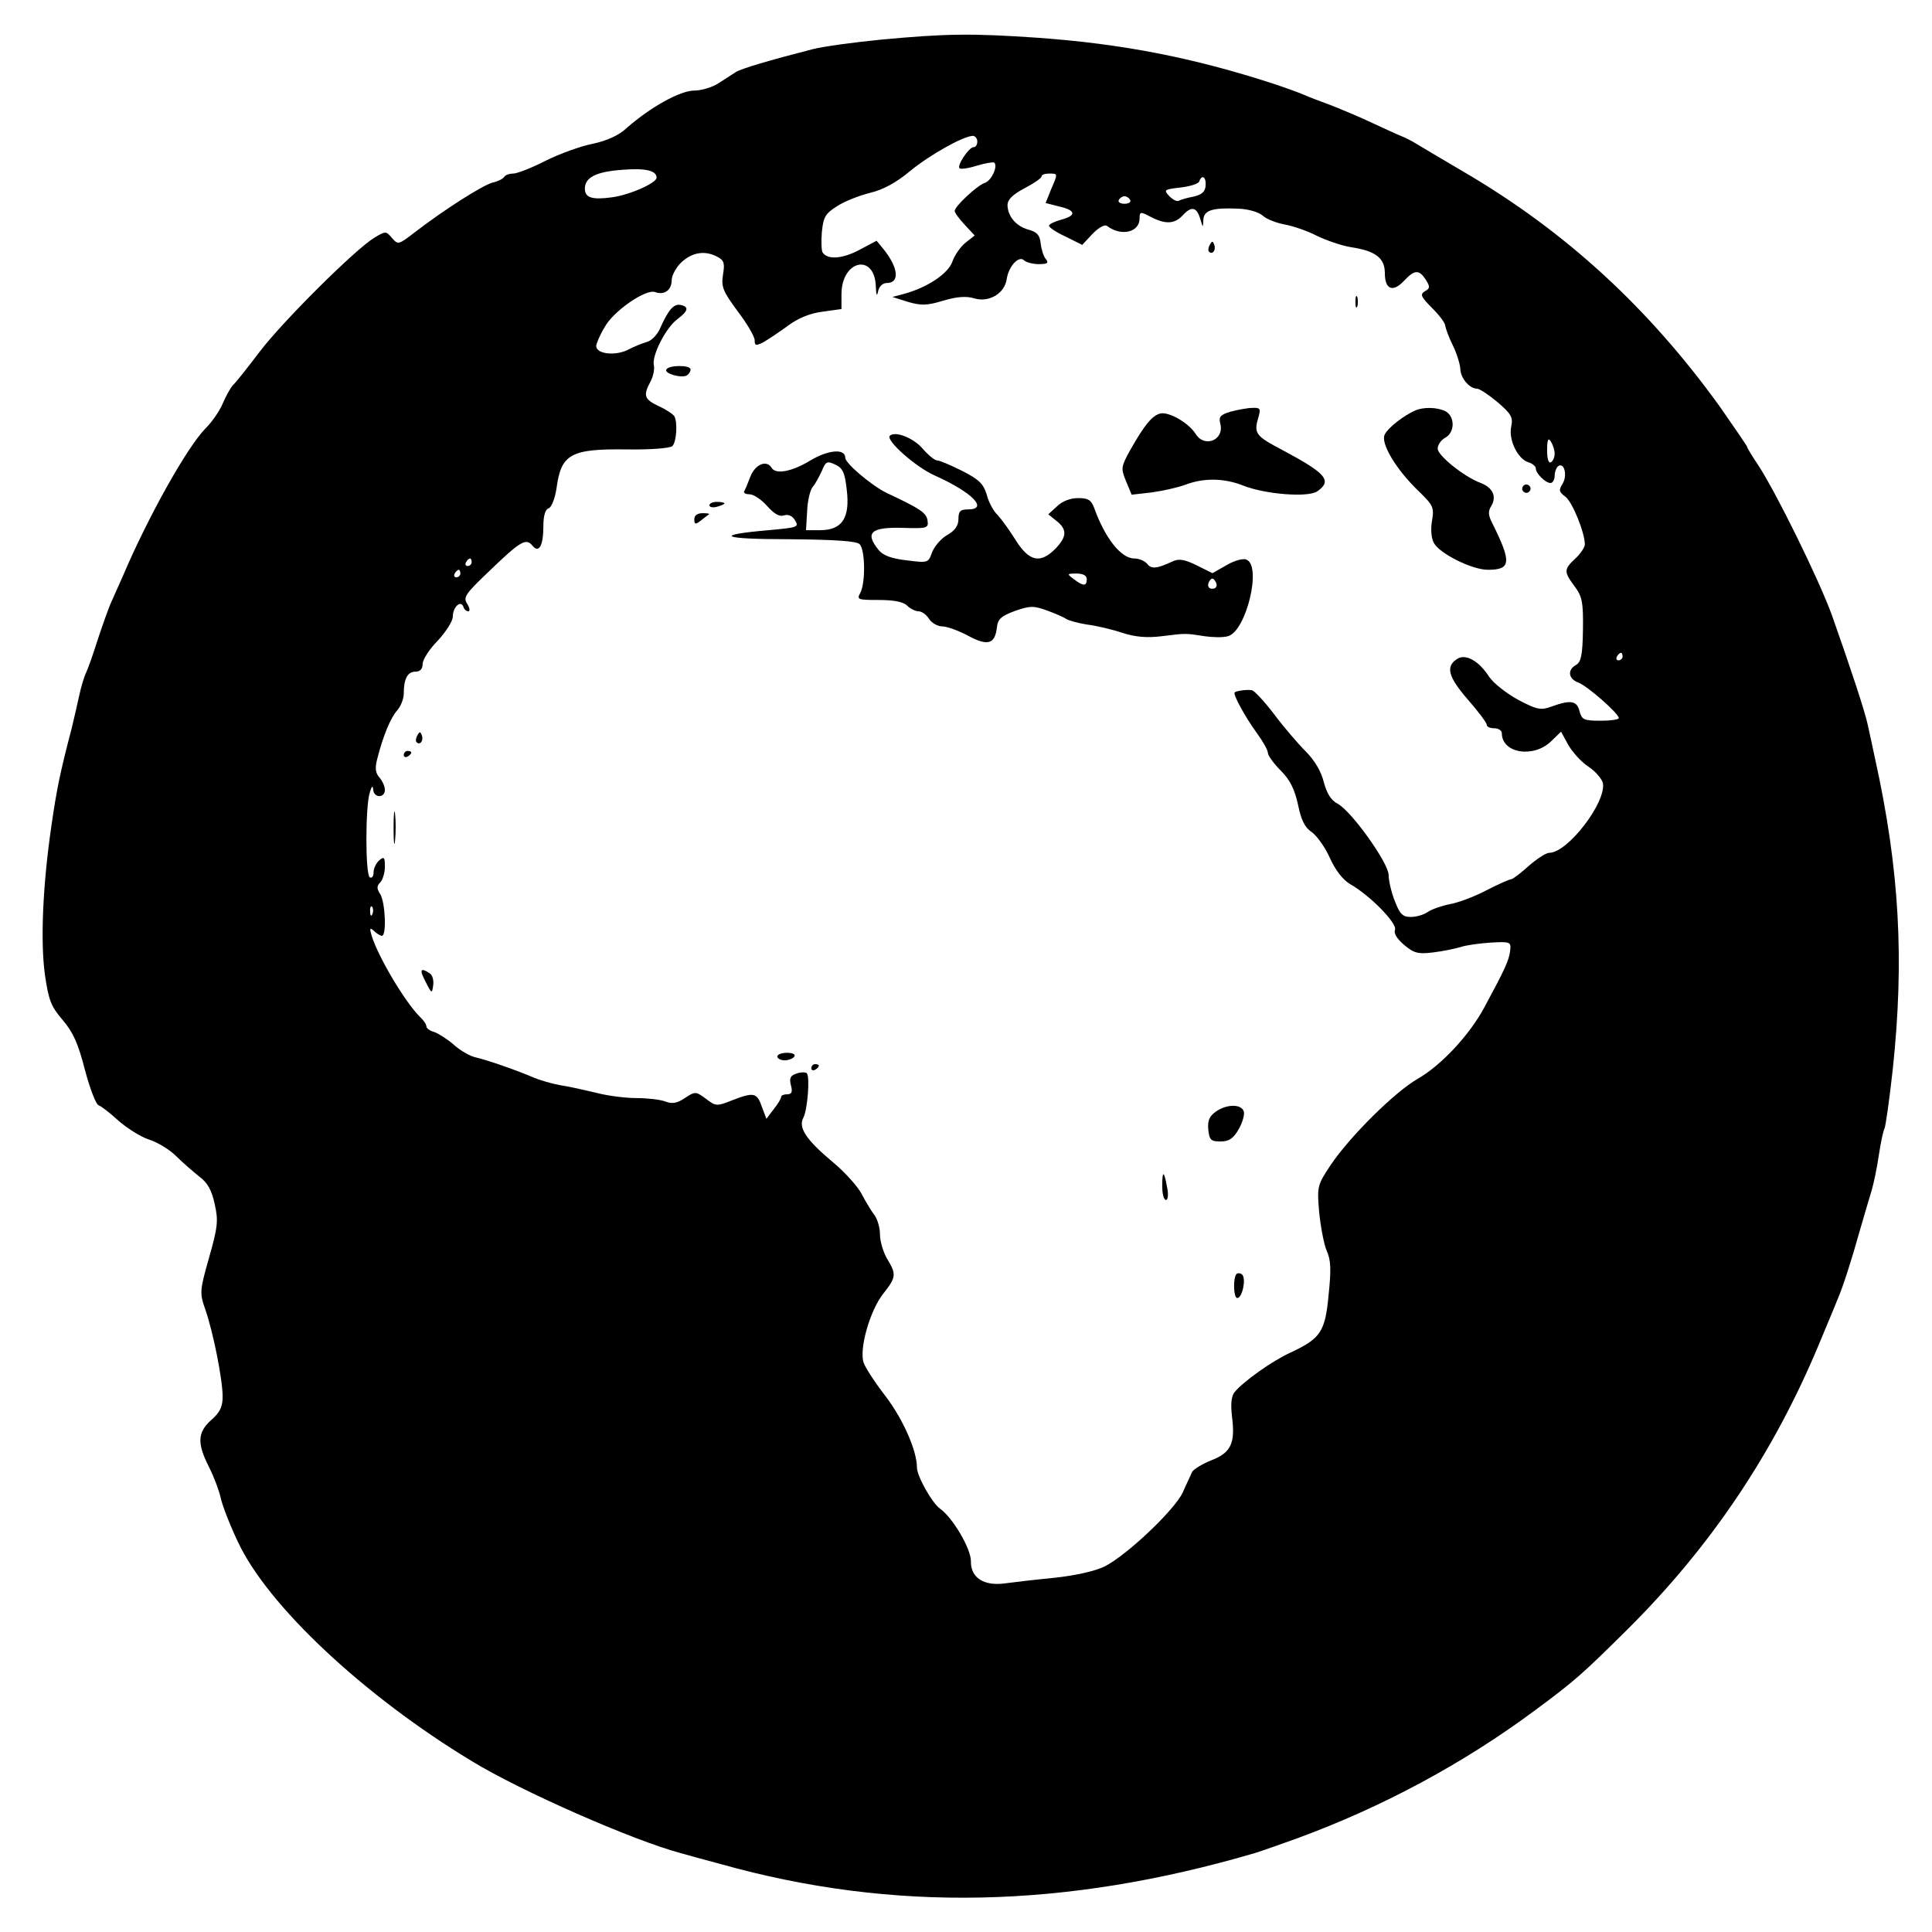
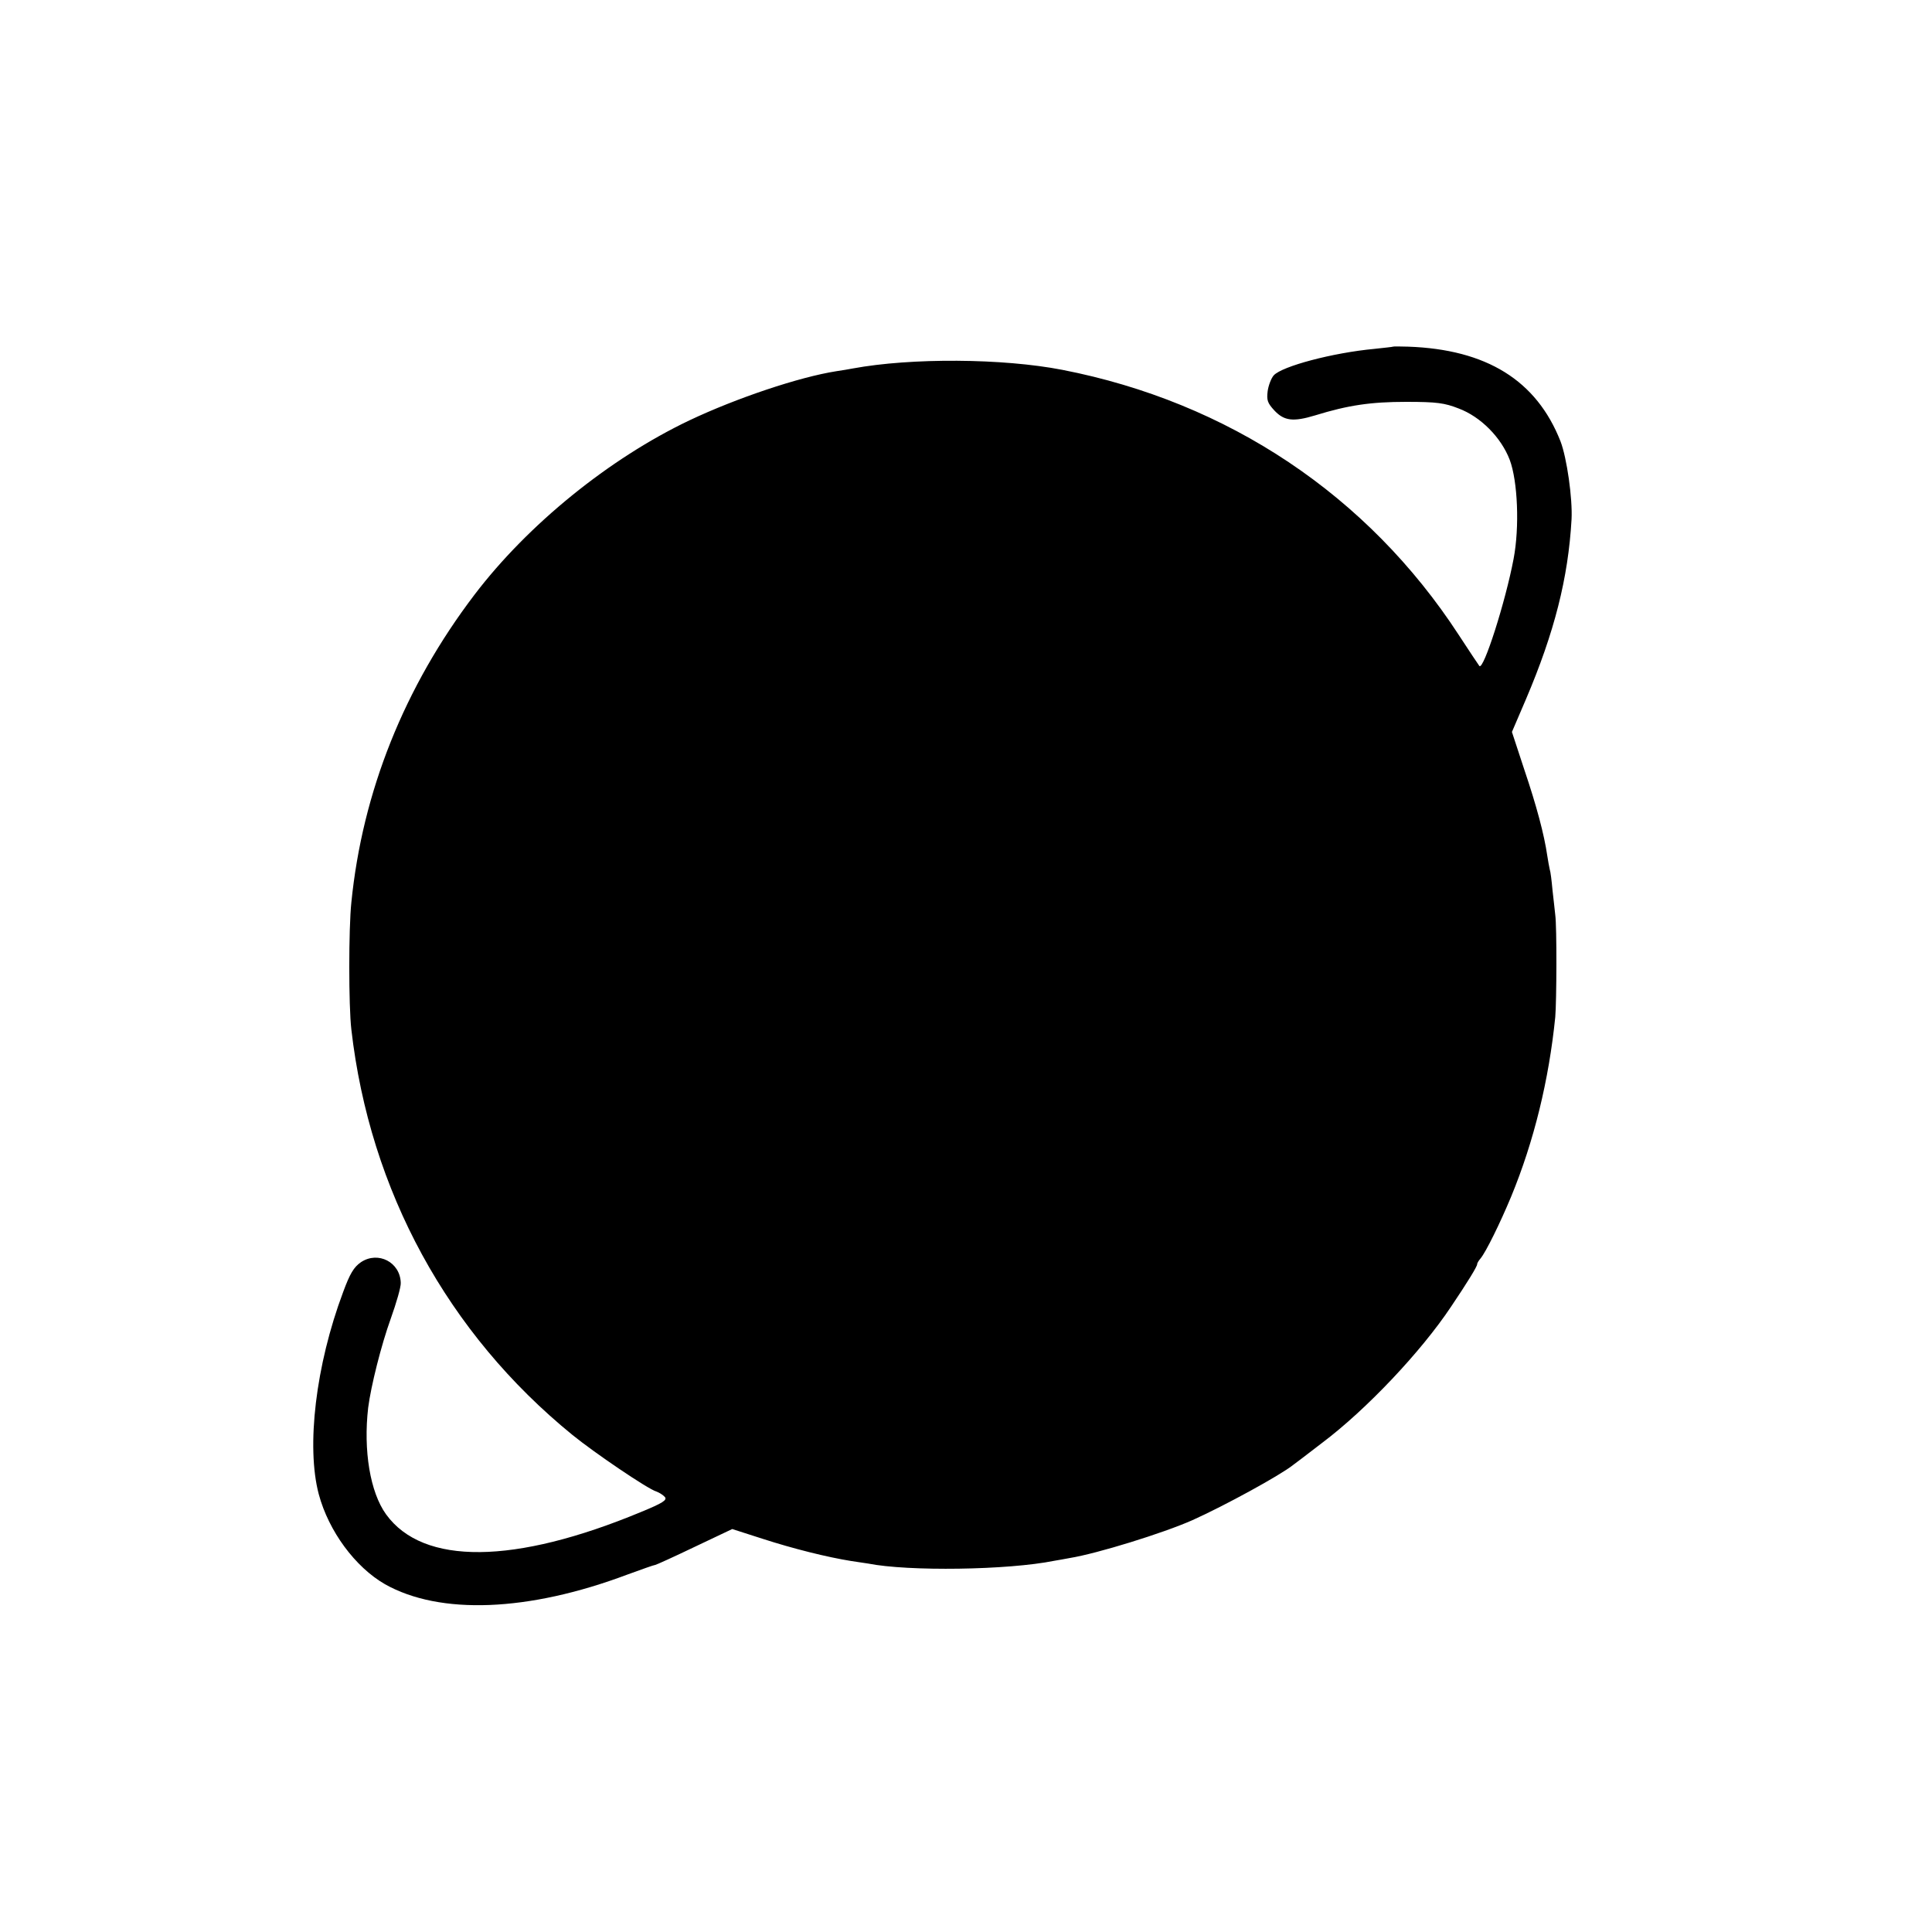
- <svg xmlns="http://www.w3.org/2000/svg" version="1.0" width="512pt" height="512pt" viewBox="0 0 512 512" preserveAspectRatio="xMidYMid meet">
-   <g transform="translate(0,512) scale(0.1,-0.1)" fill="#000000" stroke="none">
-     <path d="M2335 5015 c-71 -7 -152 -18 -180 -25 -117 -30 -191 -52 -205 -61 -8 -5 -28 -18 -45 -29 -16 -11 -46 -20 -65 -20 -37 0 -115 -43 -179 -99 -21 -20 -53 -34 -90 -42 -31 -6 -87 -26 -125 -45 -37 -19 -76 -34 -86 -34 -11 0 -21 -4 -24 -9 -3 -5 -17 -12 -31 -15 -26 -7 -127 -71 -205 -131 -44 -34 -45 -34 -61 -16 -16 19 -17 19 -47 1 -51 -31 -241 -220 -303 -301 -32 -42 -64 -83 -72 -90 -7 -8 -19 -30 -27 -49 -8 -19 -28 -48 -45 -65 -48 -48 -152 -233 -220 -393 -8 -18 -21 -47 -29 -65 -8 -17 -24 -63 -37 -102 -12 -38 -26 -78 -31 -88 -5 -10 -13 -37 -18 -60 -5 -23 -14 -62 -20 -87 -31 -118 -40 -163 -54 -260 -23 -159 -29 -305 -17 -393 10 -68 16 -84 47 -120 28 -33 41 -62 59 -132 13 -49 29 -91 36 -94 7 -2 31 -21 53 -41 23 -20 59 -43 81 -50 22 -7 54 -26 72 -44 17 -17 45 -41 61 -54 22 -16 33 -36 41 -73 10 -44 8 -61 -15 -142 -25 -88 -25 -94 -10 -137 21 -60 46 -186 46 -231 0 -27 -7 -42 -30 -62 -37 -33 -38 -62 -6 -125 13 -26 27 -63 31 -82 4 -19 24 -71 45 -115 78 -169 334 -409 620 -582 131 -80 427 -210 554 -244 17 -5 65 -18 106 -29 456 -128 914 -118 1415 29 17 5 67 23 112 39 224 82 441 198 633 341 104 77 125 96 241 211 221 219 389 468 510 759 22 53 44 105 48 116 15 34 38 106 60 185 12 41 26 89 31 105 5 17 14 58 19 93 5 34 12 66 15 71 3 5 13 76 22 157 31 291 18 530 -47 824 -5 25 -14 64 -19 88 -8 38 -46 152 -95 291 -34 94 -148 326 -196 399 -16 24 -29 45 -29 48 0 2 -33 50 -72 106 -188 261 -408 464 -678 622 -63 37 -122 72 -130 77 -8 5 -25 14 -38 19 -13 5 -46 21 -75 34 -29 14 -77 34 -107 46 -30 11 -64 24 -75 29 -11 5 -47 18 -80 29 -212 69 -401 106 -626 122 -175 12 -242 11 -414 -5z m255 -270 c0 -8 -4 -15 -10 -15 -12 0 -45 -49 -37 -56 3 -3 24 0 46 7 23 7 43 10 46 8 10 -10 -8 -49 -26 -54 -20 -7 -79 -62 -79 -74 0 -5 12 -21 26 -36 l27 -29 -24 -19 c-13 -10 -29 -33 -35 -50 -11 -32 -66 -69 -129 -86 l-30 -8 41 -13 c35 -10 50 -10 93 3 37 11 62 13 84 6 39 -11 80 14 85 52 5 33 32 63 46 49 5 -5 23 -10 39 -10 22 0 27 3 19 13 -6 6 -12 25 -14 41 -2 23 -10 31 -31 37 -34 9 -56 35 -57 65 0 15 13 28 45 45 25 13 45 27 45 31 0 5 9 8 20 8 24 0 24 1 5 -43 l-14 -35 35 -9 c45 -10 48 -24 7 -35 -18 -5 -33 -12 -33 -16 0 -5 20 -18 44 -29 l44 -22 28 30 c17 17 32 25 38 20 37 -28 86 -17 86 20 0 18 2 19 30 4 39 -20 63 -19 85 5 23 25 37 21 46 -11 7 -23 7 -23 8 -2 1 26 24 33 93 30 26 -1 54 -9 65 -19 10 -9 36 -19 58 -23 22 -4 60 -17 85 -30 25 -12 65 -26 90 -30 66 -10 90 -29 90 -69 0 -43 21 -52 51 -20 28 30 40 30 58 2 11 -18 11 -22 -3 -30 -13 -8 -11 -14 19 -44 19 -19 35 -40 35 -47 1 -7 9 -30 20 -52 11 -22 19 -50 20 -62 0 -24 24 -53 44 -53 7 0 31 -16 55 -36 36 -31 41 -40 36 -64 -8 -35 17 -86 45 -95 11 -3 20 -11 20 -16 0 -14 26 -39 39 -39 6 0 11 9 11 19 0 11 5 23 10 26 16 10 24 -26 11 -47 -11 -17 -9 -22 7 -34 18 -12 52 -95 52 -127 0 -7 -11 -24 -25 -37 -31 -29 -31 -35 -2 -74 20 -27 23 -42 22 -115 -1 -67 -5 -85 -18 -93 -24 -13 -21 -37 6 -47 24 -9 107 -82 107 -94 0 -4 -22 -7 -49 -7 -44 0 -49 3 -55 25 -7 28 -23 31 -73 13 -30 -11 -39 -9 -89 17 -31 17 -66 44 -78 62 -27 42 -62 61 -84 47 -32 -20 -24 -48 28 -108 27 -31 50 -61 50 -67 0 -5 9 -9 20 -9 11 0 20 -6 20 -13 0 -53 83 -67 130 -22 l27 26 19 -35 c11 -19 35 -46 54 -58 19 -13 36 -33 38 -44 8 -52 -94 -184 -142 -184 -9 0 -33 -16 -55 -35 -21 -19 -42 -35 -46 -35 -4 0 -34 -13 -65 -29 -32 -17 -75 -33 -97 -37 -21 -4 -47 -13 -58 -20 -11 -8 -31 -14 -46 -14 -22 0 -29 7 -43 43 -9 23 -16 54 -16 68 0 32 -99 170 -135 189 -18 9 -29 28 -37 58 -7 28 -24 57 -48 81 -20 20 -58 64 -84 99 -26 34 -53 63 -59 63 -15 2 -41 -2 -45 -6 -5 -5 27 -64 59 -108 16 -22 29 -45 29 -52 0 -7 15 -28 34 -47 25 -25 37 -50 46 -91 8 -40 18 -60 36 -72 13 -9 35 -39 48 -68 15 -33 34 -58 54 -70 53 -30 125 -104 119 -121 -4 -9 5 -24 24 -40 26 -22 37 -25 77 -20 26 3 58 10 72 14 14 5 50 10 80 12 53 3 55 2 52 -22 -3 -25 -14 -49 -68 -149 -39 -73 -114 -154 -177 -190 -61 -35 -180 -153 -231 -229 -35 -53 -36 -56 -30 -125 4 -40 13 -86 20 -102 11 -24 12 -50 5 -116 -9 -98 -21 -116 -100 -153 -49 -22 -126 -77 -149 -105 -9 -11 -11 -32 -7 -66 9 -70 -3 -95 -55 -115 -25 -10 -47 -24 -51 -31 -3 -8 -15 -32 -25 -55 -22 -46 -146 -164 -206 -195 -24 -12 -76 -24 -131 -30 -51 -5 -111 -12 -133 -15 -57 -8 -92 15 -91 59 0 33 -48 115 -82 139 -21 15 -61 86 -61 109 0 44 -36 126 -81 186 -28 36 -55 77 -60 91 -13 35 16 139 52 184 34 43 35 51 10 92 -10 17 -19 46 -19 65 0 18 -7 40 -14 50 -7 9 -22 33 -33 54 -10 21 -46 61 -80 89 -69 58 -90 90 -76 116 11 21 18 109 9 118 -4 3 -16 3 -27 -1 -16 -5 -20 -12 -15 -31 5 -18 2 -24 -10 -24 -9 0 -16 -3 -16 -7 0 -5 -9 -19 -20 -33 l-19 -25 -12 32 c-13 38 -22 39 -79 17 -40 -16 -43 -16 -69 4 -27 20 -29 20 -56 2 -21 -14 -34 -16 -52 -9 -13 5 -48 9 -77 9 -28 0 -76 6 -106 14 -30 7 -73 17 -95 20 -22 4 -53 13 -70 20 -41 18 -124 47 -155 54 -14 3 -39 17 -57 33 -17 15 -41 30 -52 34 -12 3 -21 10 -21 15 0 5 -7 16 -17 25 -41 41 -111 160 -128 215 -6 20 -5 23 6 13 7 -7 17 -13 21 -13 13 0 9 88 -4 110 -10 15 -10 22 0 32 6 6 12 25 12 41 0 25 -2 28 -15 17 -8 -7 -15 -21 -15 -32 0 -10 -4 -16 -10 -13 -12 7 -12 188 0 225 5 17 8 19 9 8 1 -23 31 -24 31 -1 0 9 -7 24 -14 32 -11 12 -13 25 -6 51 15 59 35 108 53 128 9 10 17 30 17 44 0 39 10 58 31 58 12 0 19 7 19 20 0 12 18 40 40 62 22 24 40 52 40 64 0 25 21 45 28 26 2 -7 8 -12 13 -12 5 0 4 9 -3 20 -11 17 -5 26 57 85 84 81 99 90 116 69 17 -21 29 -1 29 52 0 27 5 44 14 47 8 3 17 27 21 54 12 90 38 104 186 102 61 -1 115 3 121 9 11 11 14 64 5 79 -4 6 -22 18 -42 27 -38 18 -41 28 -21 65 7 13 11 32 9 42 -7 25 31 100 62 123 29 22 32 33 8 38 -18 3 -32 -13 -55 -65 -7 -15 -22 -30 -33 -33 -11 -3 -34 -12 -51 -21 -34 -17 -84 -11 -84 10 0 6 10 30 23 51 23 42 109 101 133 92 24 -9 44 5 44 31 0 13 12 35 26 48 29 27 63 32 96 14 17 -9 19 -17 14 -47 -5 -33 0 -44 39 -97 25 -33 45 -67 45 -77 0 -14 3 -15 23 -5 12 7 41 26 64 43 28 21 60 34 93 38 l50 7 0 39 c0 91 88 110 91 21 1 -24 3 -28 6 -13 3 13 12 22 23 22 35 0 31 40 -8 89 l-19 23 -47 -25 c-44 -23 -83 -26 -96 -6 -3 4 -4 28 -2 54 4 40 9 49 41 69 20 13 59 28 87 35 34 8 69 27 105 57 52 43 141 93 167 94 6 0 12 -7 12 -15z m-850 -96 c0 -14 -72 -46 -119 -52 -52 -7 -71 -1 -71 23 0 30 30 45 99 50 62 5 91 -2 91 -21z m1455 -21 c-1 -16 -10 -24 -32 -29 -16 -3 -34 -8 -39 -11 -5 -3 -16 3 -25 12 -16 17 -14 18 29 23 26 3 48 10 50 16 7 20 19 12 17 -11z m-200 -38 c3 -5 -3 -10 -15 -10 -12 0 -18 5 -15 10 3 6 10 10 15 10 5 0 12 -4 15 -10z m1125 -672 c0 -9 -4 -20 -10 -23 -6 -4 -10 9 -10 32 0 28 3 34 10 23 5 -8 10 -23 10 -32z m-2870 -288 c0 -5 -5 -10 -11 -10 -5 0 -7 5 -4 10 3 6 8 10 11 10 2 0 4 -4 4 -10z m-30 -30 c0 -5 -5 -10 -11 -10 -5 0 -7 5 -4 10 3 6 8 10 11 10 2 0 4 -4 4 -10z m3080 -220 c0 -5 -5 -10 -11 -10 -5 0 -7 5 -4 10 3 6 8 10 11 10 2 0 4 -4 4 -10z m-3313 -682 c-3 -8 -6 -5 -6 6 -1 11 2 17 5 13 3 -3 4 -12 1 -19z" />
-     <path d="M3206 4471 c-4 -7 -5 -15 -2 -18 9 -9 19 4 14 18 -4 11 -6 11 -12 0z" />
-     <path d="M3592 4320 c0 -14 2 -19 5 -12 2 6 2 18 0 25 -3 6 -5 1 -5 -13z" />
-     <path d="M1766 4141 c-7 -11 41 -24 54 -16 6 4 10 10 10 16 0 12 -57 12 -64 0z" />
-     <path d="M3261 4029 c-27 -8 -32 -14 -27 -32 11 -44 -43 -65 -66 -26 -19 29 -71 59 -94 53 -21 -6 -41 -30 -79 -97 -24 -44 -25 -48 -11 -82 l15 -36 53 6 c29 4 70 13 91 21 48 18 102 17 152 -3 58 -23 172 -32 196 -15 40 28 24 47 -90 108 -76 40 -79 45 -65 92 5 19 3 22 -17 21 -13 0 -39 -5 -58 -10z" />
-     <path d="M3750 4032 c-31 -14 -71 -45 -80 -63 -13 -22 30 -94 91 -152 37 -36 40 -42 34 -77 -4 -22 -2 -47 5 -59 15 -28 101 -71 143 -71 62 0 63 20 12 123 -11 21 -12 32 -3 46 15 25 4 49 -28 61 -45 17 -114 73 -114 91 0 10 9 23 20 29 26 14 26 56 1 70 -22 11 -58 12 -81 2z" />
-     <path d="M2358 3965 c-11 -12 69 -83 119 -105 100 -45 144 -90 88 -90 -20 0 -25 -5 -25 -25 0 -18 -9 -31 -30 -43 -16 -9 -34 -30 -40 -46 -10 -28 -11 -28 -67 -21 -42 5 -63 13 -75 28 -37 46 -20 61 69 58 61 -2 64 0 61 20 -3 20 -19 31 -109 73 -40 20 -109 78 -109 93 0 25 -45 21 -92 -7 -49 -30 -92 -38 -103 -20 -13 22 -43 10 -56 -22 -7 -18 -14 -36 -17 -40 -2 -5 5 -8 15 -8 10 0 31 -14 46 -31 18 -20 32 -29 44 -25 12 4 23 -1 30 -13 11 -18 7 -19 -70 -26 -149 -13 -126 -24 54 -24 122 -1 179 -5 187 -13 15 -15 16 -102 2 -129 -10 -18 -7 -19 49 -19 40 0 65 -5 75 -15 8 -8 22 -15 30 -15 9 0 21 -9 28 -20 7 -11 23 -20 35 -20 12 0 43 -11 69 -25 52 -28 71 -22 76 23 2 21 12 30 48 43 40 14 49 14 85 1 22 -8 45 -18 50 -22 6 -4 30 -11 55 -15 25 -3 67 -13 94 -22 34 -11 65 -14 105 -9 64 8 63 8 113 0 21 -3 49 -4 62 0 48 12 91 187 49 203 -9 4 -33 -3 -53 -15 l-37 -21 -42 21 c-33 16 -47 18 -64 10 -41 -19 -56 -21 -67 -6 -7 8 -22 14 -34 14 -35 0 -77 53 -106 133 -8 22 -16 27 -43 27 -20 0 -42 -8 -56 -22 l-23 -21 20 -16 c30 -23 30 -42 1 -73 -41 -43 -71 -37 -107 20 -16 26 -38 56 -48 67 -11 10 -24 34 -29 54 -9 29 -20 40 -65 63 -30 15 -60 28 -67 28 -6 0 -23 14 -37 30 -24 29 -74 49 -88 35z m-114 -143 c9 -74 -12 -107 -70 -107 l-38 0 3 50 c1 28 8 57 15 65 7 8 17 27 24 42 10 25 14 27 35 17 20 -9 26 -21 31 -67z m636 -237 c0 -19 -9 -19 -34 0 -19 14 -19 15 7 15 17 0 27 -5 27 -15z m339 -24 c-15 -5 -22 6 -14 19 6 9 10 9 16 -1 5 -8 4 -15 -2 -18z" />
-     <path d="M4036 3831 c-4 -5 -2 -12 3 -15 5 -4 12 -2 15 3 4 5 2 12 -3 15 -5 4 -12 2 -15 -3z" />
-     <path d="M1880 3781 c0 -5 9 -7 20 -4 11 3 20 7 20 9 0 2 -9 4 -20 4 -11 0 -20 -4 -20 -9z" />
-     <path d="M1840 3744 c0 -14 3 -15 18 -3 9 7 19 15 21 16 2 2 -5 3 -17 3 -14 0 -22 -6 -22 -16z" />
-     <path d="M1106 3171 c-4 -7 -5 -15 -2 -18 9 -9 19 4 14 18 -4 11 -6 11 -12 0z" />
-     <path d="M1070 3119 c0 -5 5 -7 10 -4 6 3 10 8 10 11 0 2 -4 4 -10 4 -5 0 -10 -5 -10 -11z" />
-     <path d="M1043 2925 c0 -38 2 -53 4 -32 2 20 2 52 0 70 -2 17 -4 1 -4 -38z" />
-     <path d="M1128 2518 c16 -32 17 -32 20 -9 2 13 -2 28 -10 32 -24 16 -27 9 -10 -23z" />
-     <path d="M2060 2320 c0 -5 9 -10 19 -10 11 0 23 5 26 10 4 6 -5 10 -19 10 -14 0 -26 -4 -26 -10z" />
-     <path d="M2150 2289 c0 -5 5 -7 10 -4 6 3 10 8 10 11 0 2 -4 4 -10 4 -5 0 -10 -5 -10 -11z" />
-     <path d="M3222 2174 c-17 -12 -22 -24 -20 -47 3 -28 7 -32 32 -32 23 0 34 7 49 33 10 18 16 39 13 47 -7 20 -46 19 -74 -1z" />
-     <path d="M3080 1977 c0 -20 4 -37 10 -37 5 0 7 14 3 33 -8 45 -13 47 -13 4z" />
-     <path d="M3277 1744 c-10 -11 -8 -64 2 -64 13 0 24 51 13 62 -4 4 -11 5 -15 2z" />
+ <svg xmlns="http://www.w3.org/2000/svg" version="1.0" width="700pt" height="700pt" viewBox="0 0 700 700" preserveAspectRatio="xMidYMid meet">
+   <g transform="translate(0,700) scale(0.1,-0.1)" fill="#000000" stroke="none">
+     <path d="M5047 5744 c-1 -1 -31 -4 -67 -8 -151 -14 -335 -63 -365 -96 -9 -10 -19 -36 -22 -57 -4 -33 -1 -43 25 -71 35 -37 68 -41 147 -17 120 37 202 49 330 49 111 0 139 -4 190 -24 80 -30 154 -105 185 -186 29 -77 36 -244 14 -359 -29 -154 -109 -405 -124 -388 -4 5 -37 55 -75 113 -329 505 -835 843 -1436 960 -216 42 -548 44 -759 5 -14 -3 -41 -7 -60 -10 -134 -21 -361 -97 -532 -178 -290 -138 -585 -377 -779 -632 -254 -334 -406 -714 -446 -1115 -10 -95 -10 -375 0 -460 67 -584 349 -1101 801 -1469 80 -65 273 -196 304 -205 11 -4 25 -13 31 -20 9 -11 -8 -22 -86 -54 -459 -191 -790 -194 -924 -9 -58 80 -83 232 -65 387 10 78 47 226 82 323 20 56 37 114 36 129 -2 75 -82 116 -144 75 -26 -18 -40 -41 -65 -109 -99 -264 -134 -559 -88 -732 36 -134 132 -264 240 -326 199 -112 519 -100 878 35 52 19 97 35 101 35 3 0 67 29 142 65 l137 65 109 -35 c111 -36 235 -67 323 -81 28 -4 55 -8 60 -9 146 -29 507 -24 675 10 14 2 39 7 56 10 99 16 338 90 444 137 116 52 319 163 365 200 6 4 53 40 105 80 161 121 359 331 467 493 58 86 97 149 95 155 0 3 5 12 12 20 20 24 71 128 111 224 83 201 137 423 160 651 5 59 6 327 0 370 -2 17 -6 57 -10 90 -3 33 -7 67 -10 75 -2 8 -6 31 -9 50 -11 76 -39 181 -83 311 l-45 137 51 119 c103 242 153 439 165 651 4 76 -17 223 -40 283 -87 221 -268 333 -552 343 -29 1 -54 1 -55 0z" />
  </g>
</svg>
